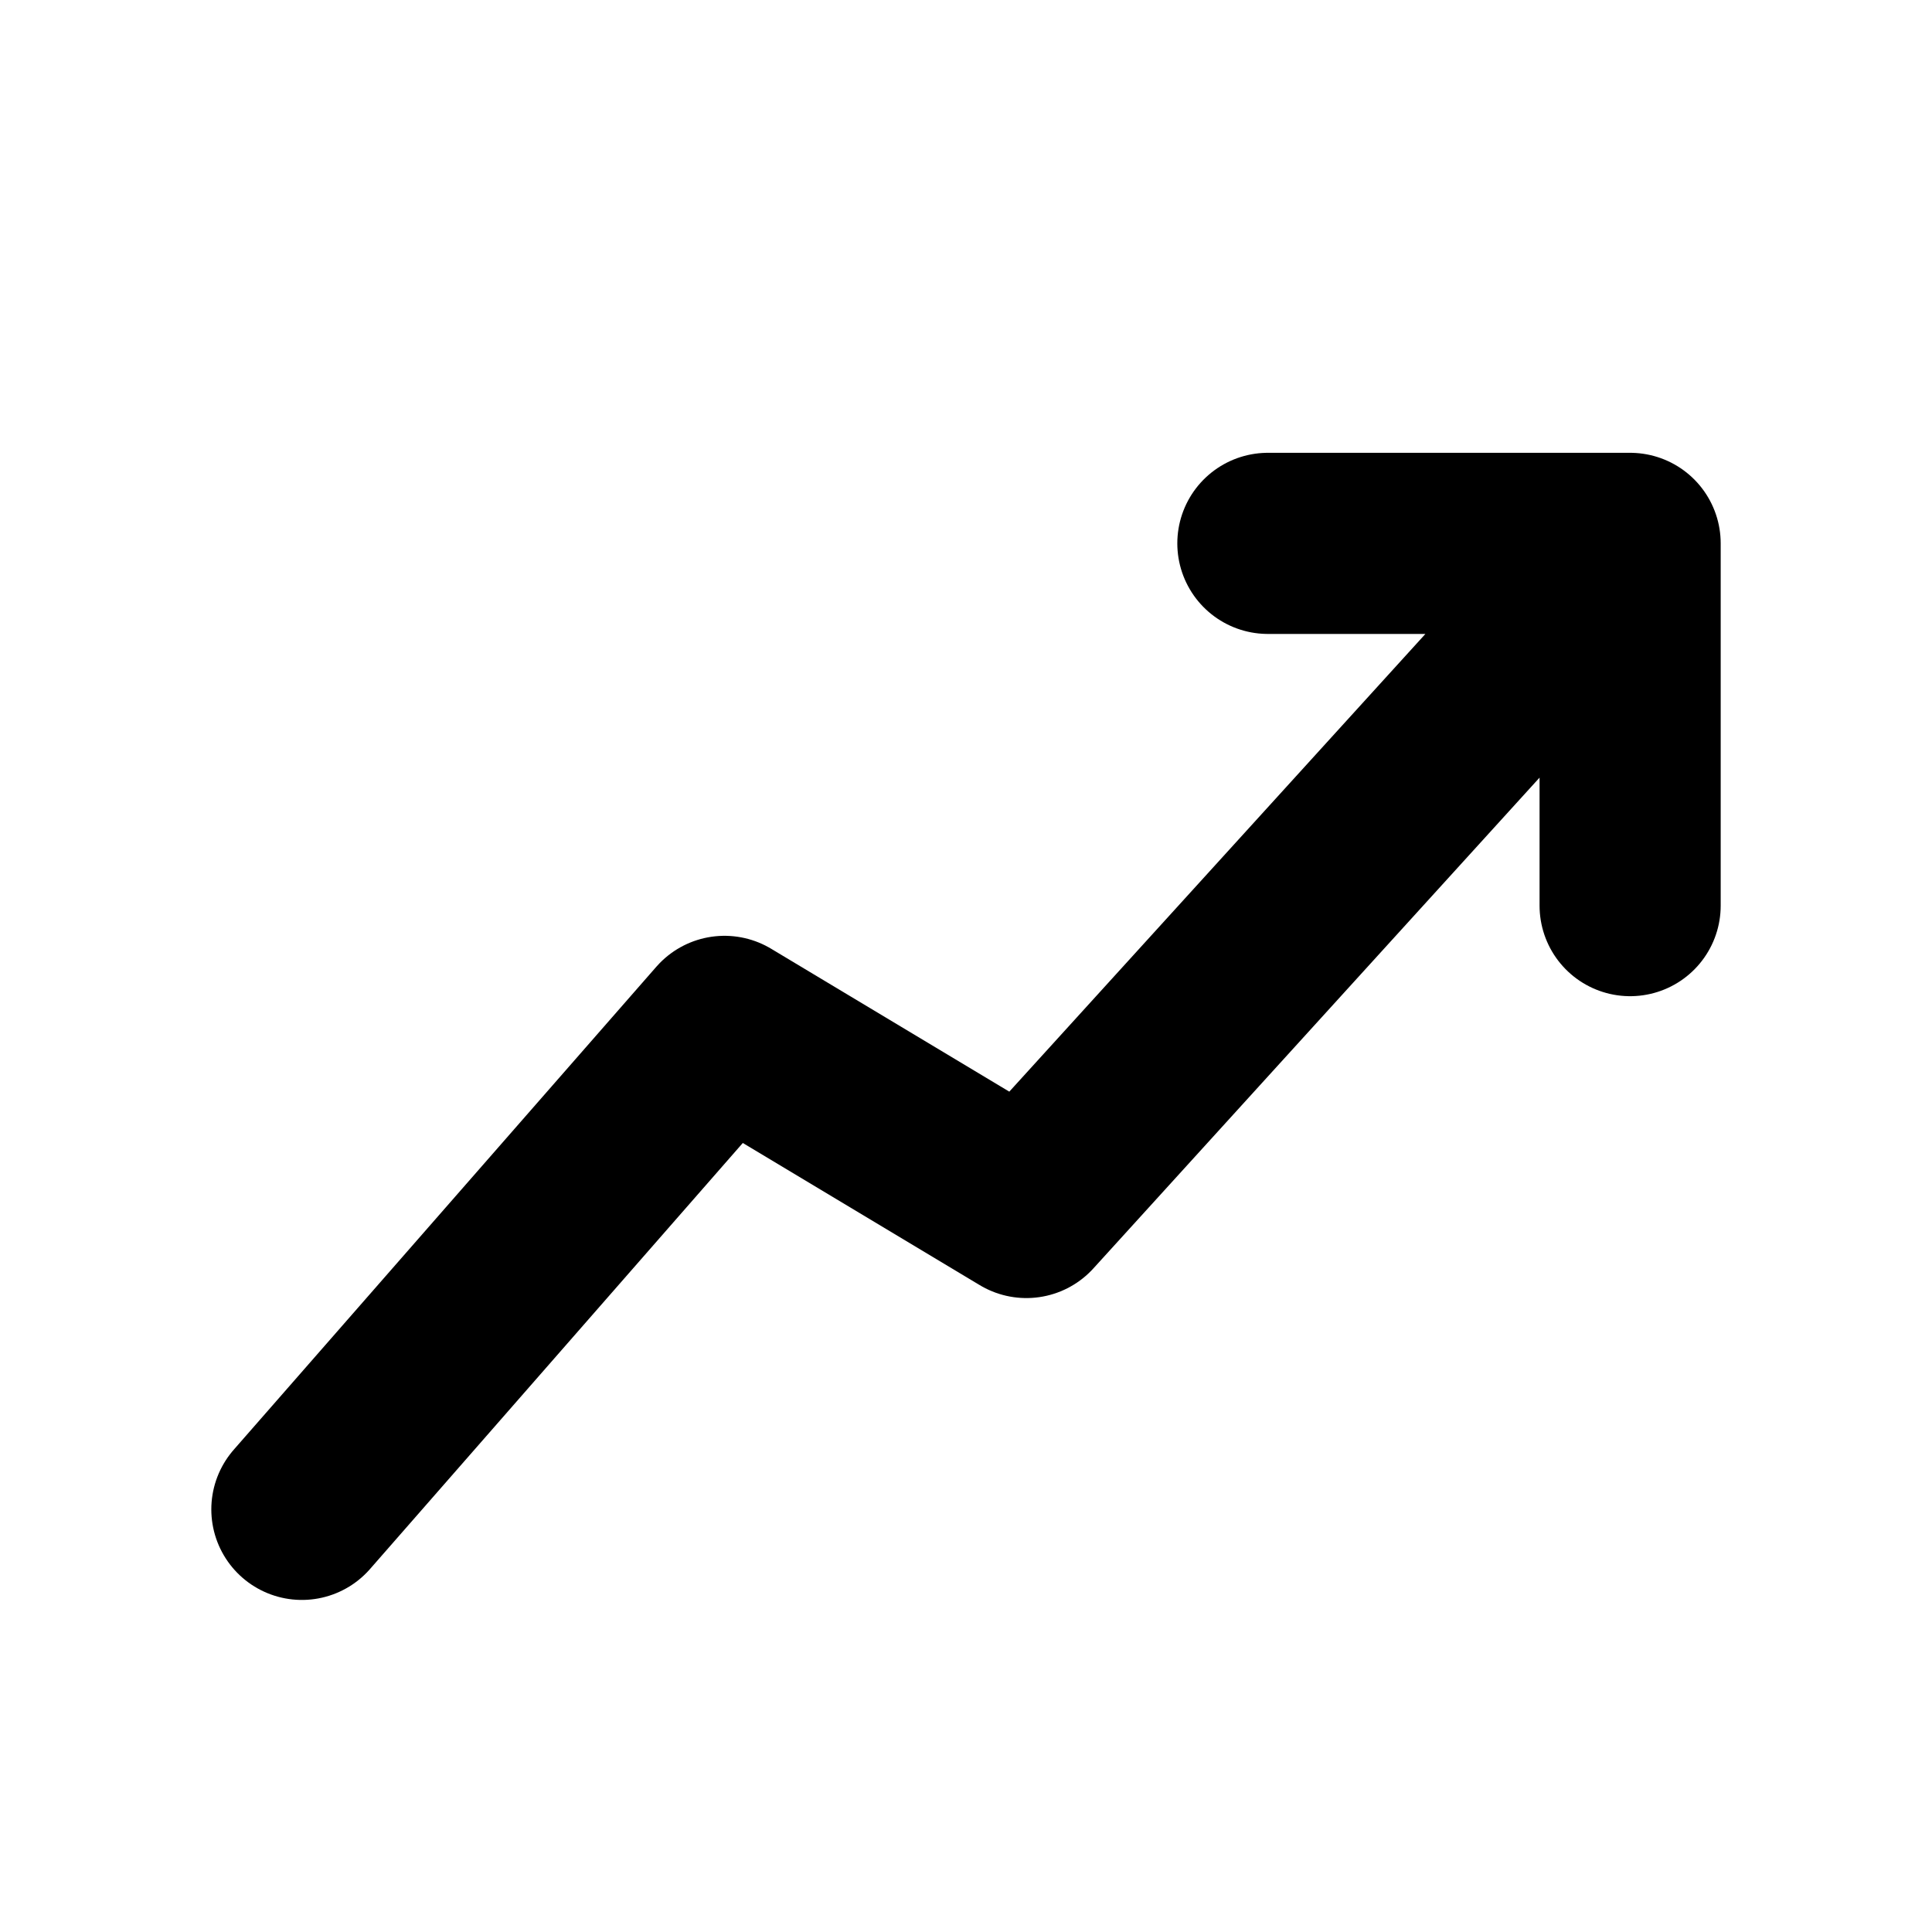
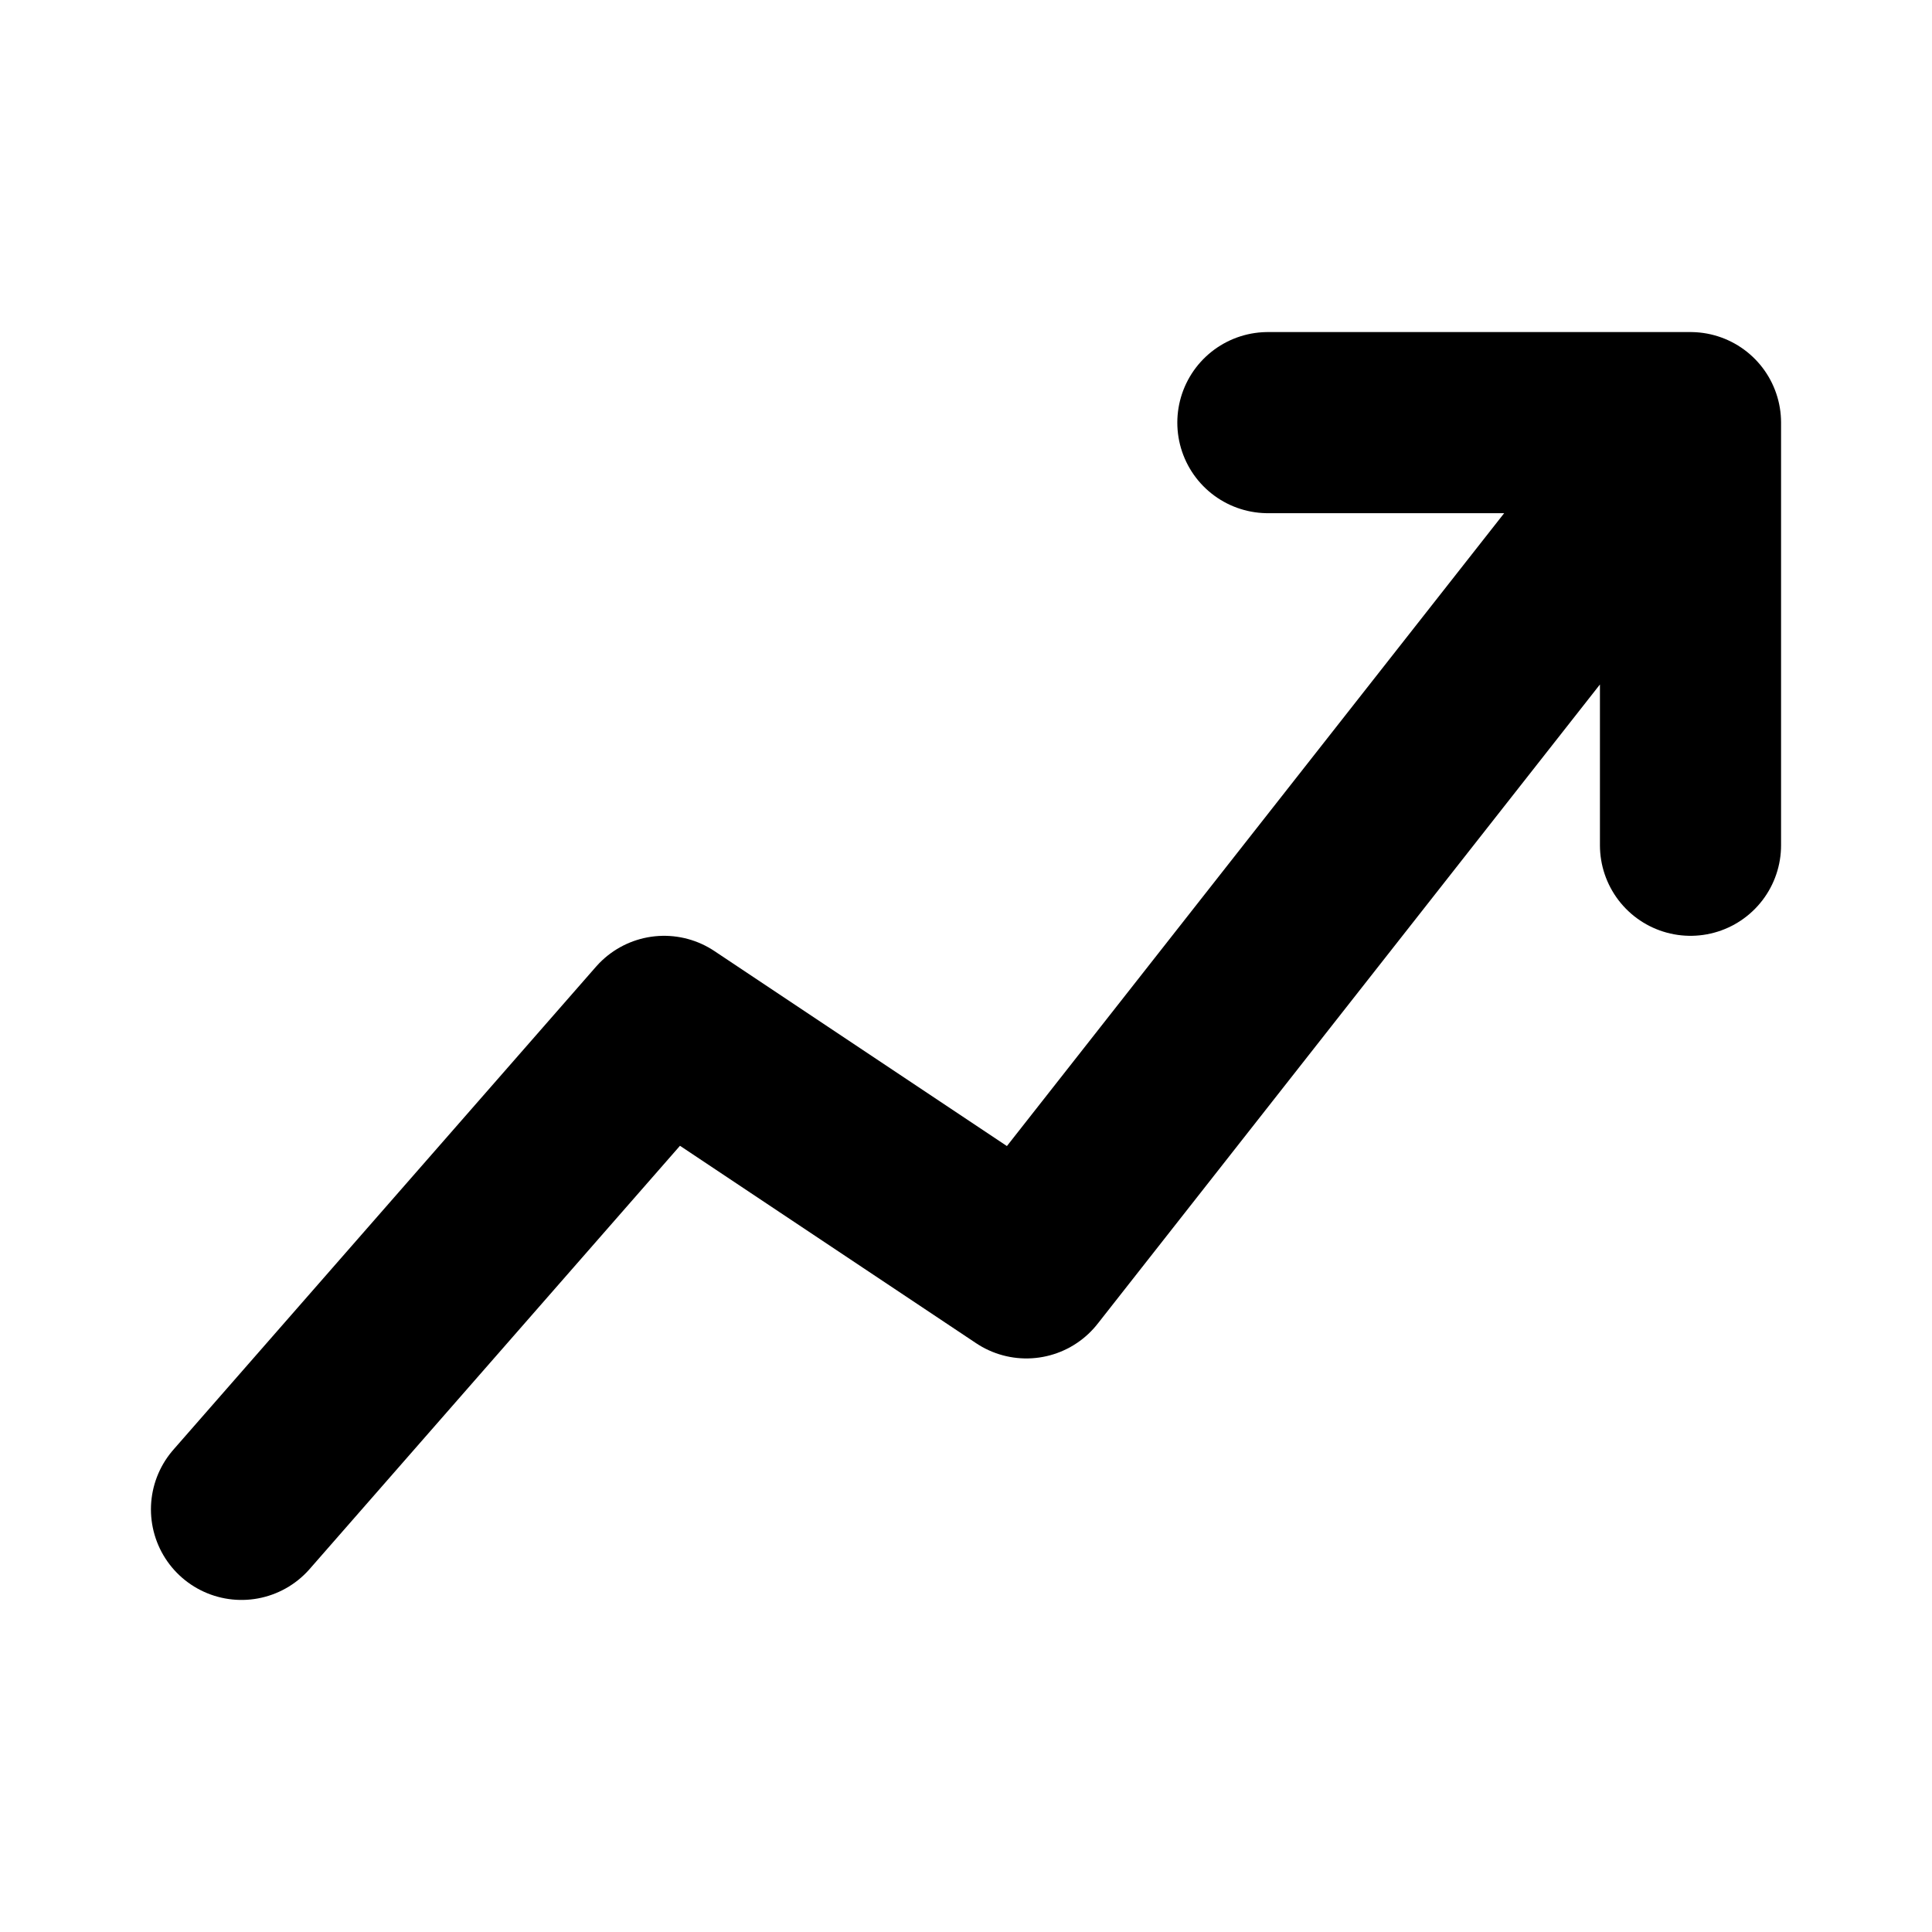
<svg xmlns="http://www.w3.org/2000/svg" viewBox="0 0 16 16" fill="none" stroke="currentColor" stroke-width="1.5" stroke-linecap="round" stroke-linejoin="round">
-   <path d="M2.5 12.5L6 8.5L8.5 10L13.5 4.5M10.5 4.5H13.5V7.5" />
+   <path d="M2 12.5L5.5 8.5L8.5 10.5L14 3.5M10.5 3.5H14V7" />
</svg>
